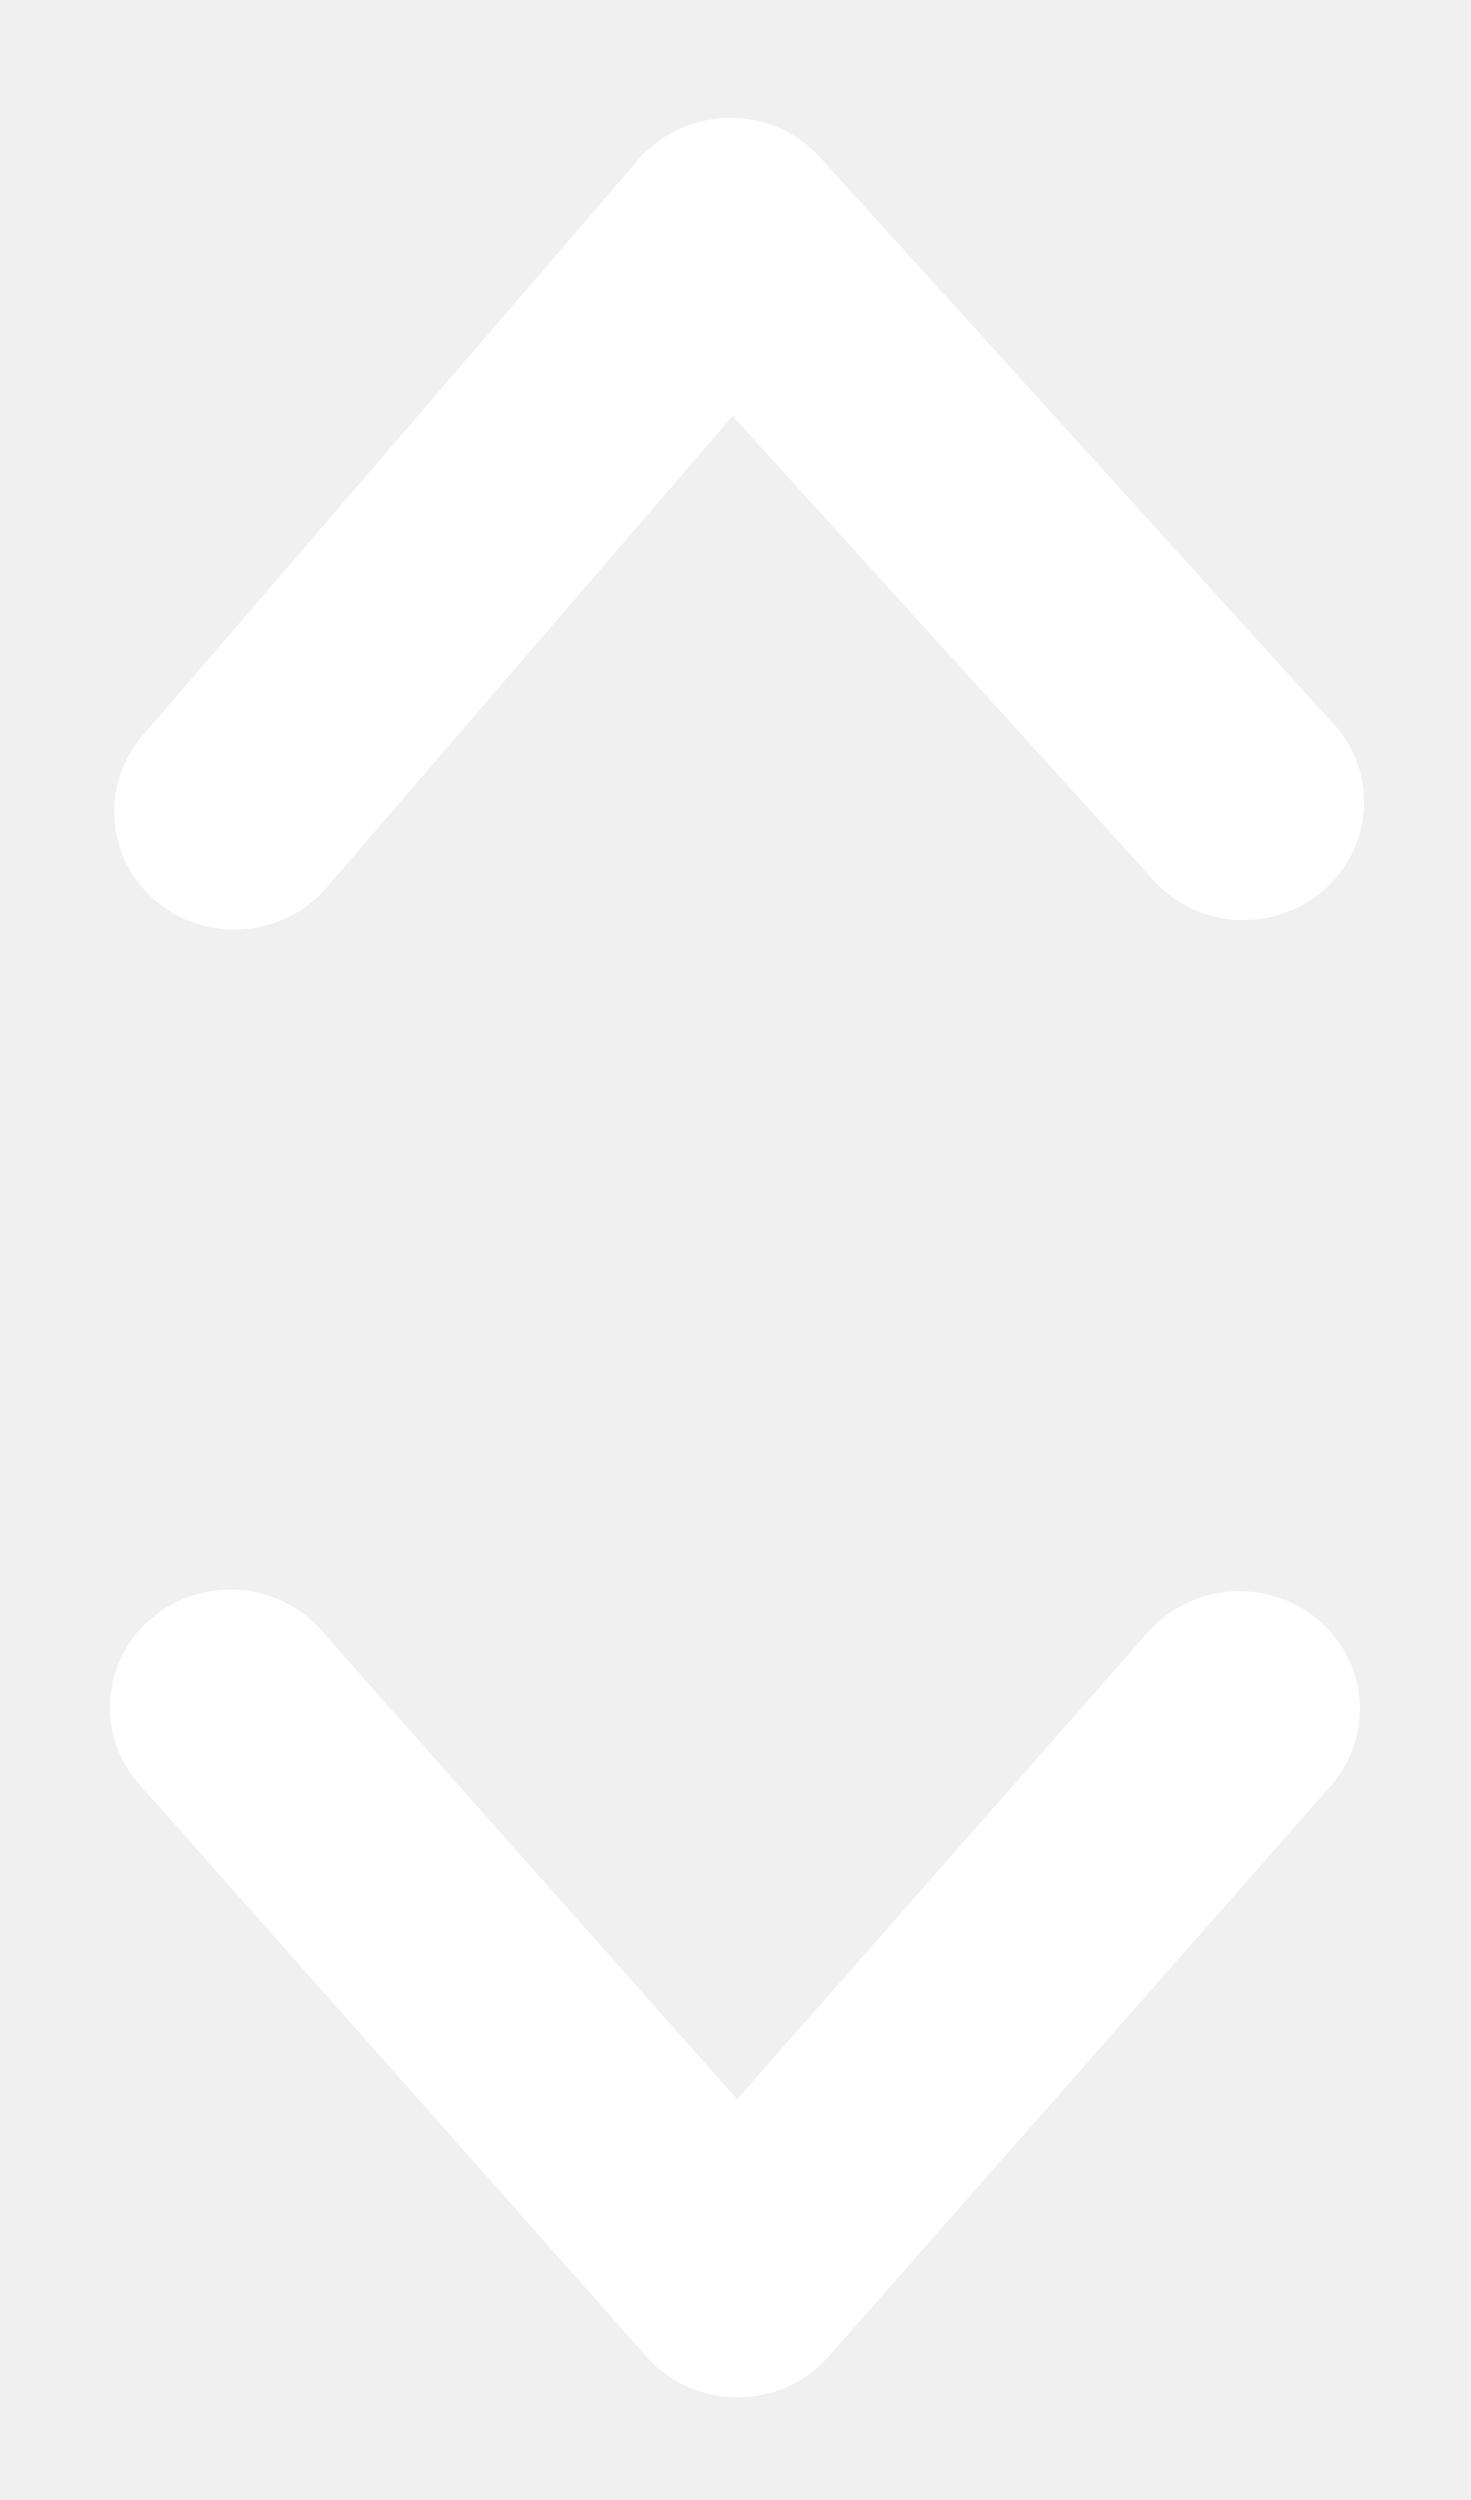
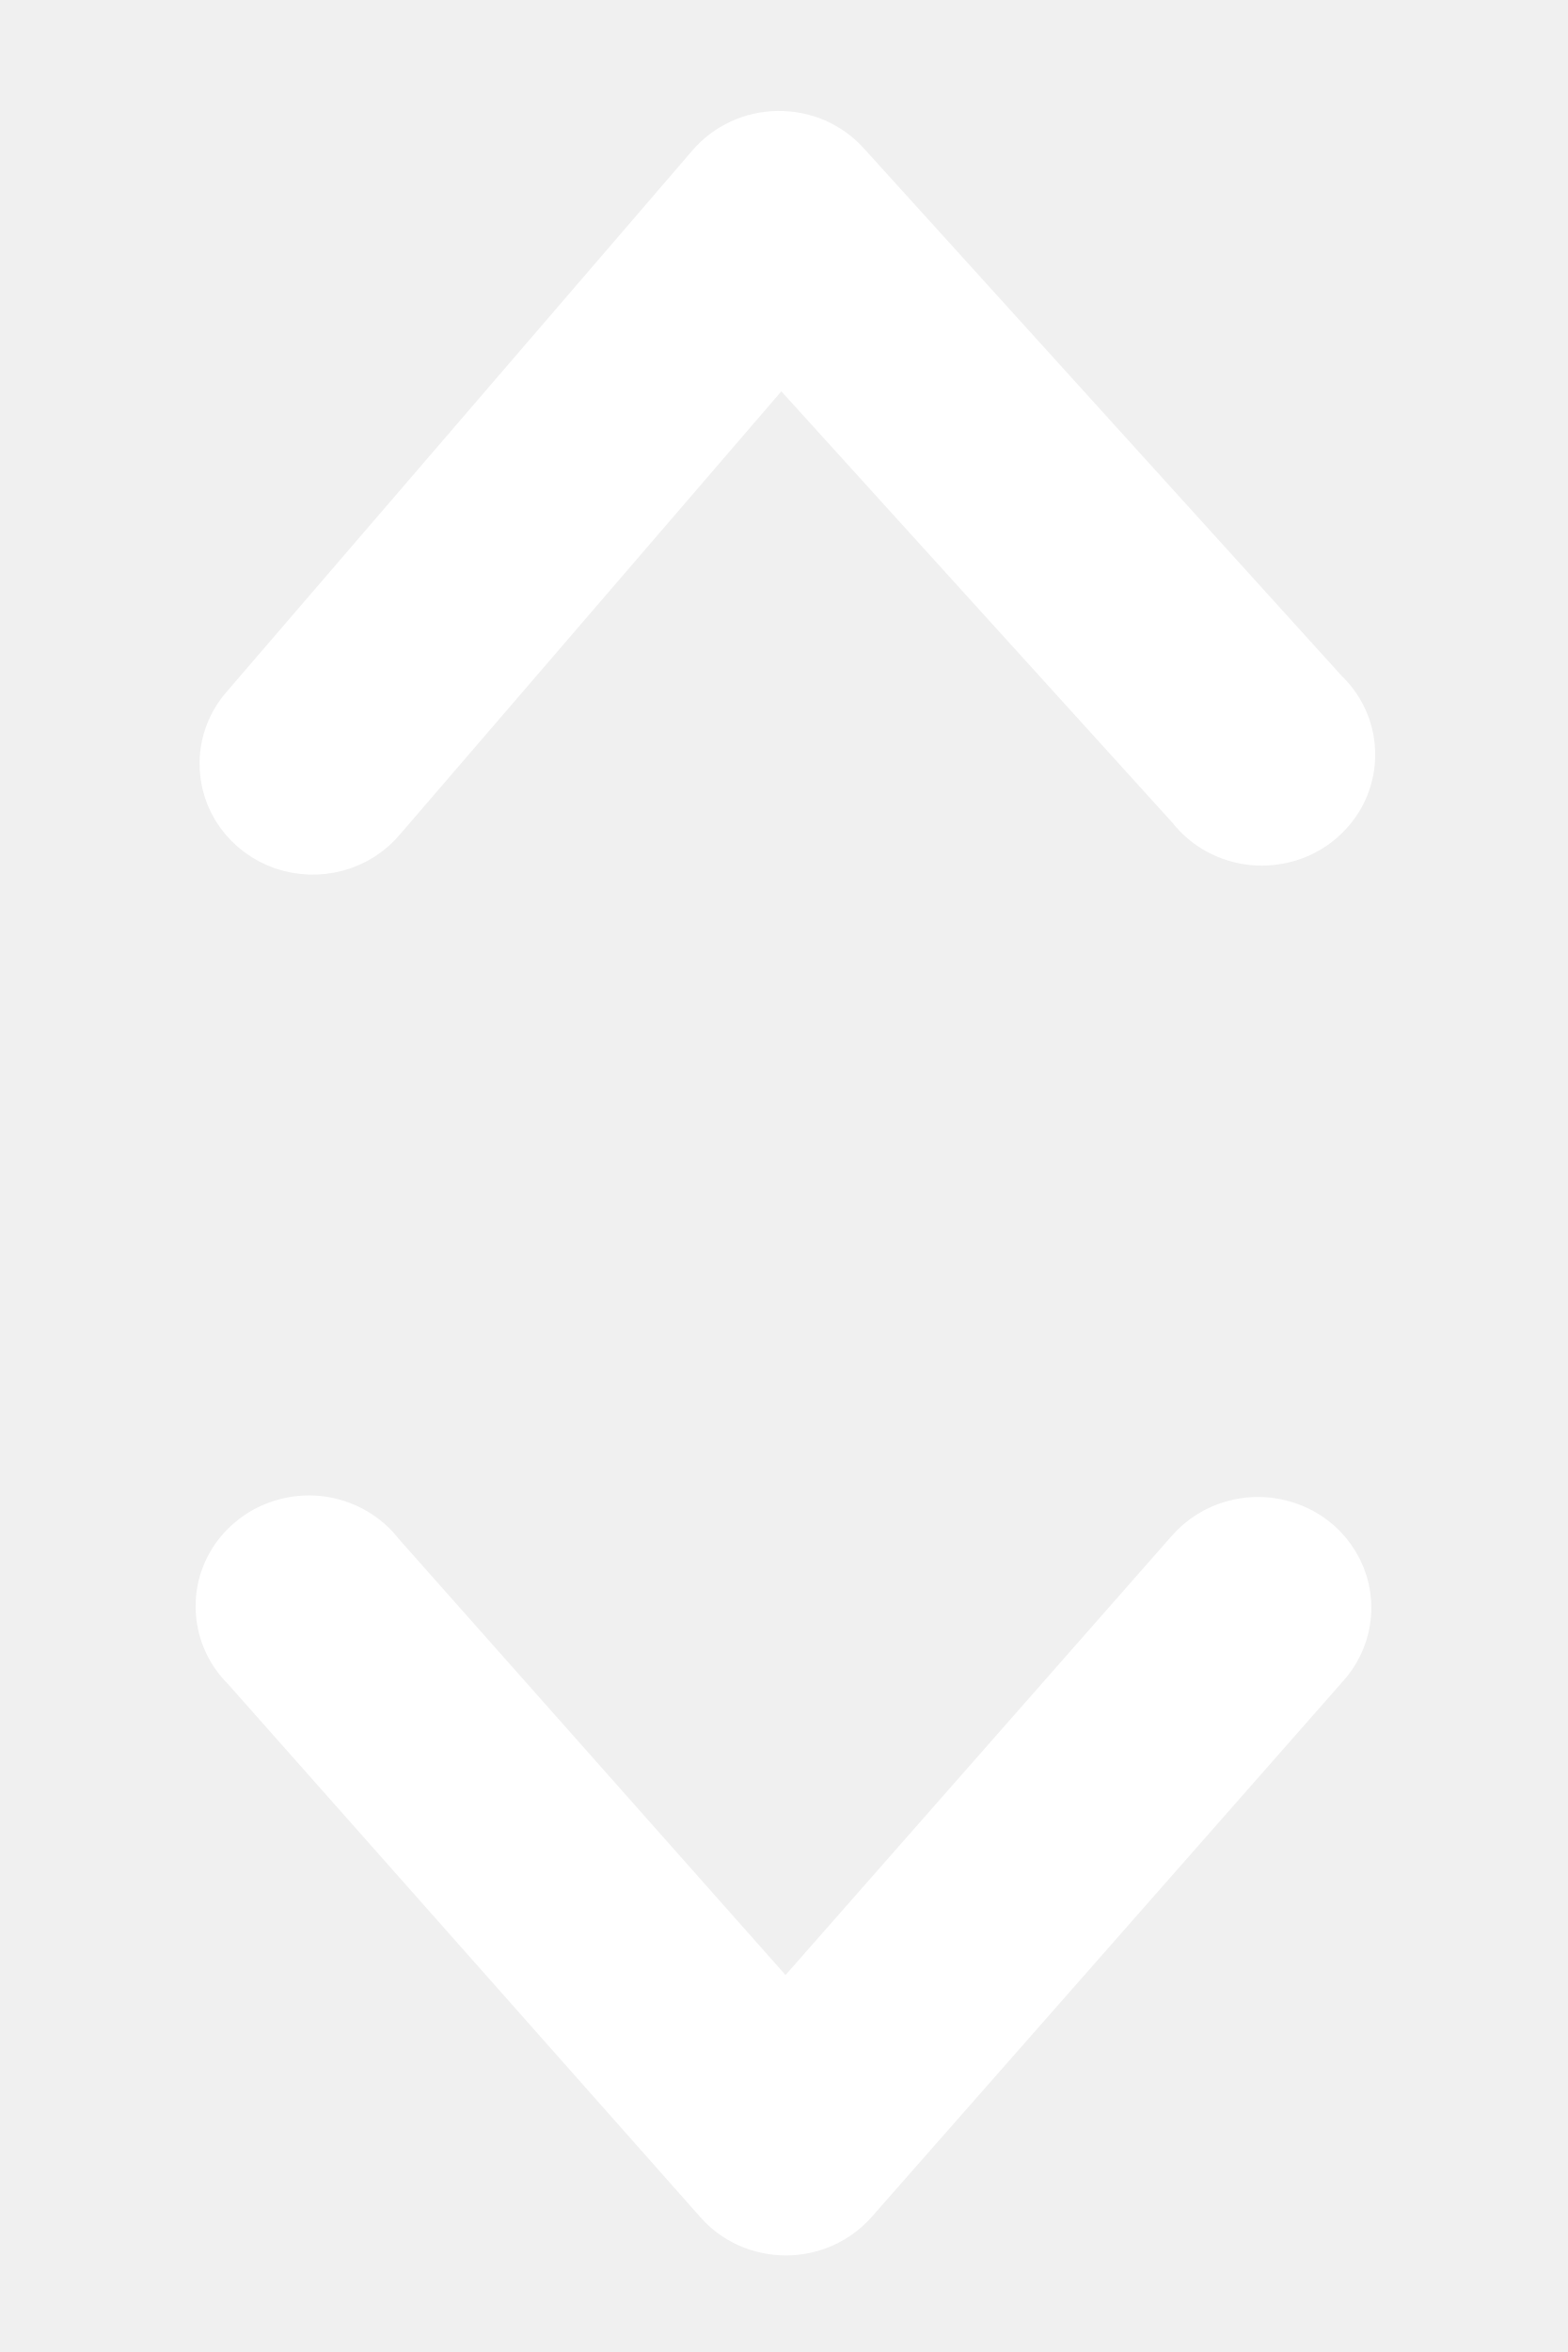
- <svg xmlns="http://www.w3.org/2000/svg" width="10" height="17" viewBox="0 0 10 17" fill="none">
+ <svg xmlns="http://www.w3.org/2000/svg" width="10" height="15" viewBox="0 0 10 17" fill="none">
  <path d="M1.026 5.515C1.025 5.63 1.06 5.742 1.128 5.836C1.196 5.93 1.292 6.001 1.403 6.04C1.515 6.078 1.636 6.082 1.749 6.051C1.863 6.02 1.964 5.955 2.038 5.865L4.977 2.451L8.002 5.787C8.049 5.848 8.109 5.899 8.177 5.936C8.245 5.973 8.321 5.996 8.399 6.004C8.477 6.011 8.556 6.003 8.63 5.98C8.705 5.957 8.774 5.919 8.832 5.869C8.891 5.818 8.939 5.757 8.972 5.688C9.005 5.619 9.023 5.545 9.025 5.469C9.027 5.393 9.013 5.317 8.984 5.247C8.954 5.176 8.91 5.113 8.854 5.06L5.393 1.24C5.339 1.18 5.272 1.132 5.197 1.099C5.122 1.067 5.04 1.051 4.958 1.052C4.876 1.053 4.794 1.071 4.72 1.106C4.646 1.14 4.58 1.19 4.528 1.251L1.164 5.16C1.076 5.259 1.027 5.385 1.026 5.515L1.026 5.515Z" fill="white" stroke="white" stroke-width="0.5" />
  <path d="M8.997 11.632C9 11.517 8.965 11.405 8.898 11.31C8.832 11.215 8.736 11.143 8.625 11.104C8.514 11.064 8.393 11.059 8.279 11.089C8.165 11.119 8.064 11.182 7.988 11.271L5.013 14.653L2.024 11.283C1.978 11.222 1.919 11.171 1.851 11.133C1.783 11.095 1.708 11.071 1.63 11.062C1.552 11.054 1.473 11.061 1.398 11.084C1.323 11.106 1.254 11.143 1.195 11.193C1.135 11.242 1.087 11.303 1.053 11.372C1.019 11.44 1 11.515 0.998 11.591C0.995 11.666 1.008 11.742 1.037 11.813C1.065 11.883 1.109 11.948 1.164 12.001L4.583 15.859C4.636 15.92 4.703 15.969 4.777 16.002C4.852 16.035 4.934 16.052 5.016 16.052C5.098 16.052 5.18 16.034 5.254 16.001C5.329 15.967 5.395 15.918 5.448 15.858L8.855 11.986C8.944 11.888 8.994 11.763 8.997 11.632L8.997 11.632Z" fill="white" stroke="white" stroke-width="0.5" />
</svg>
